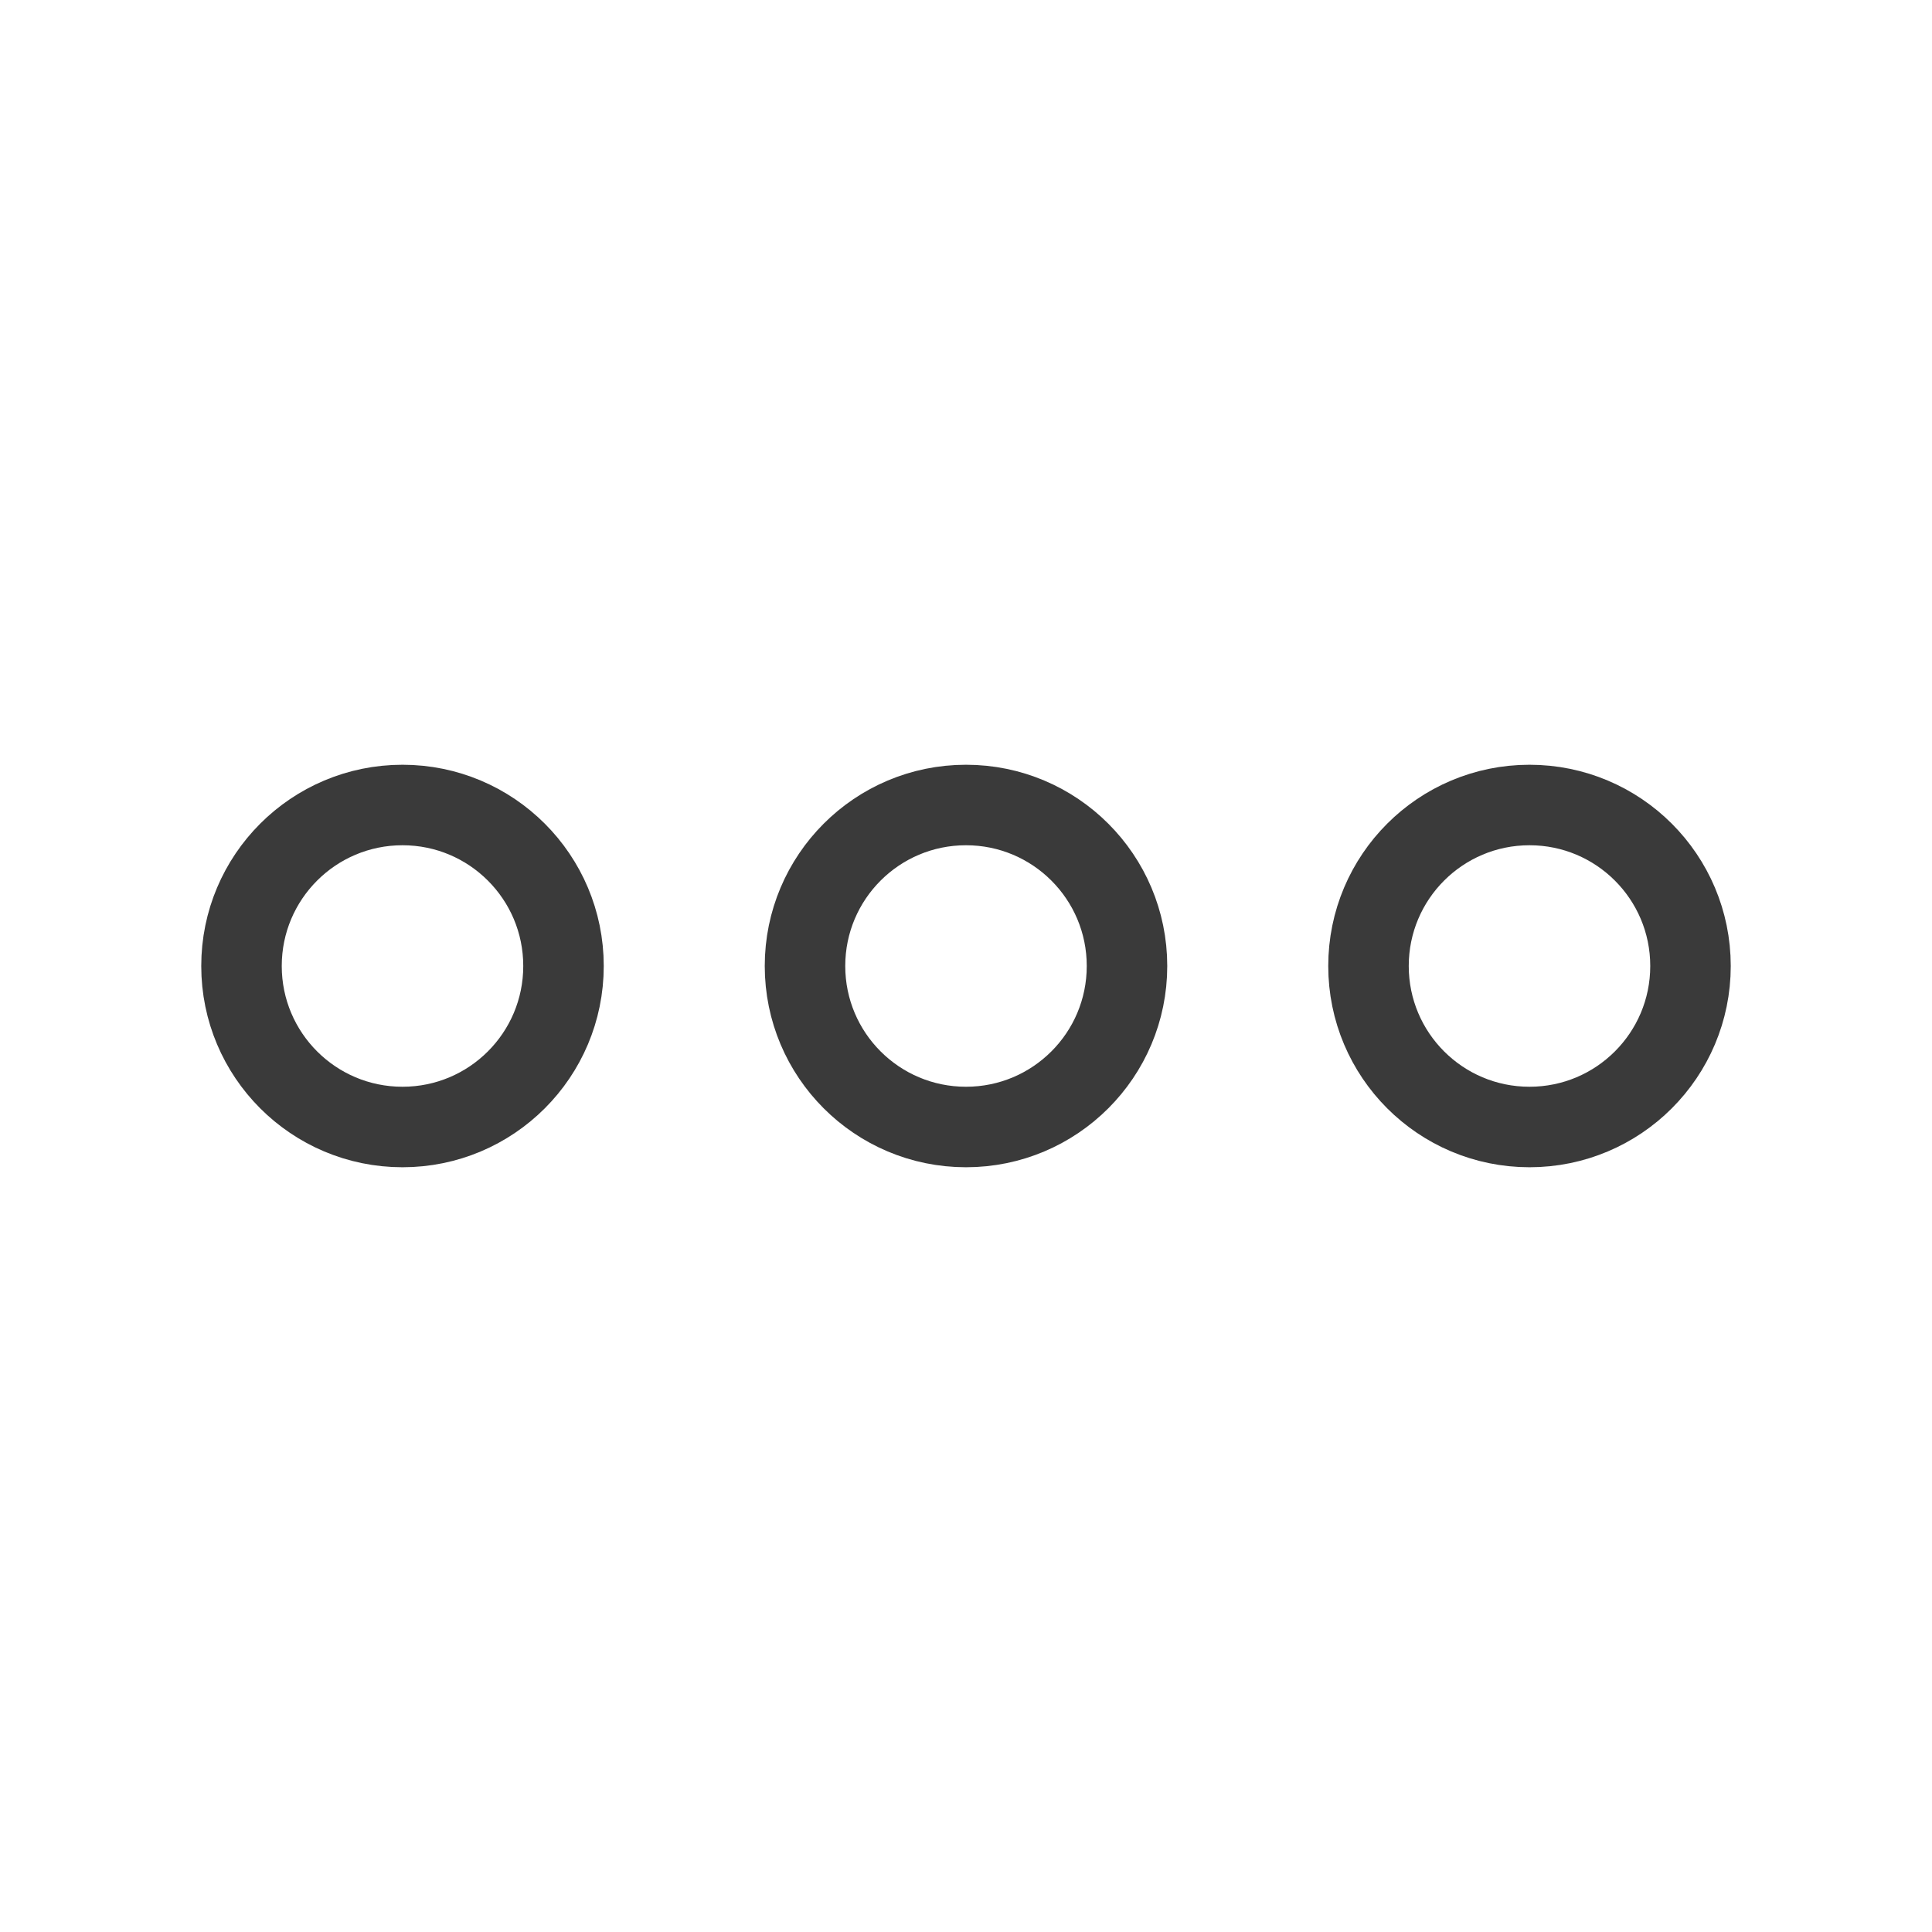
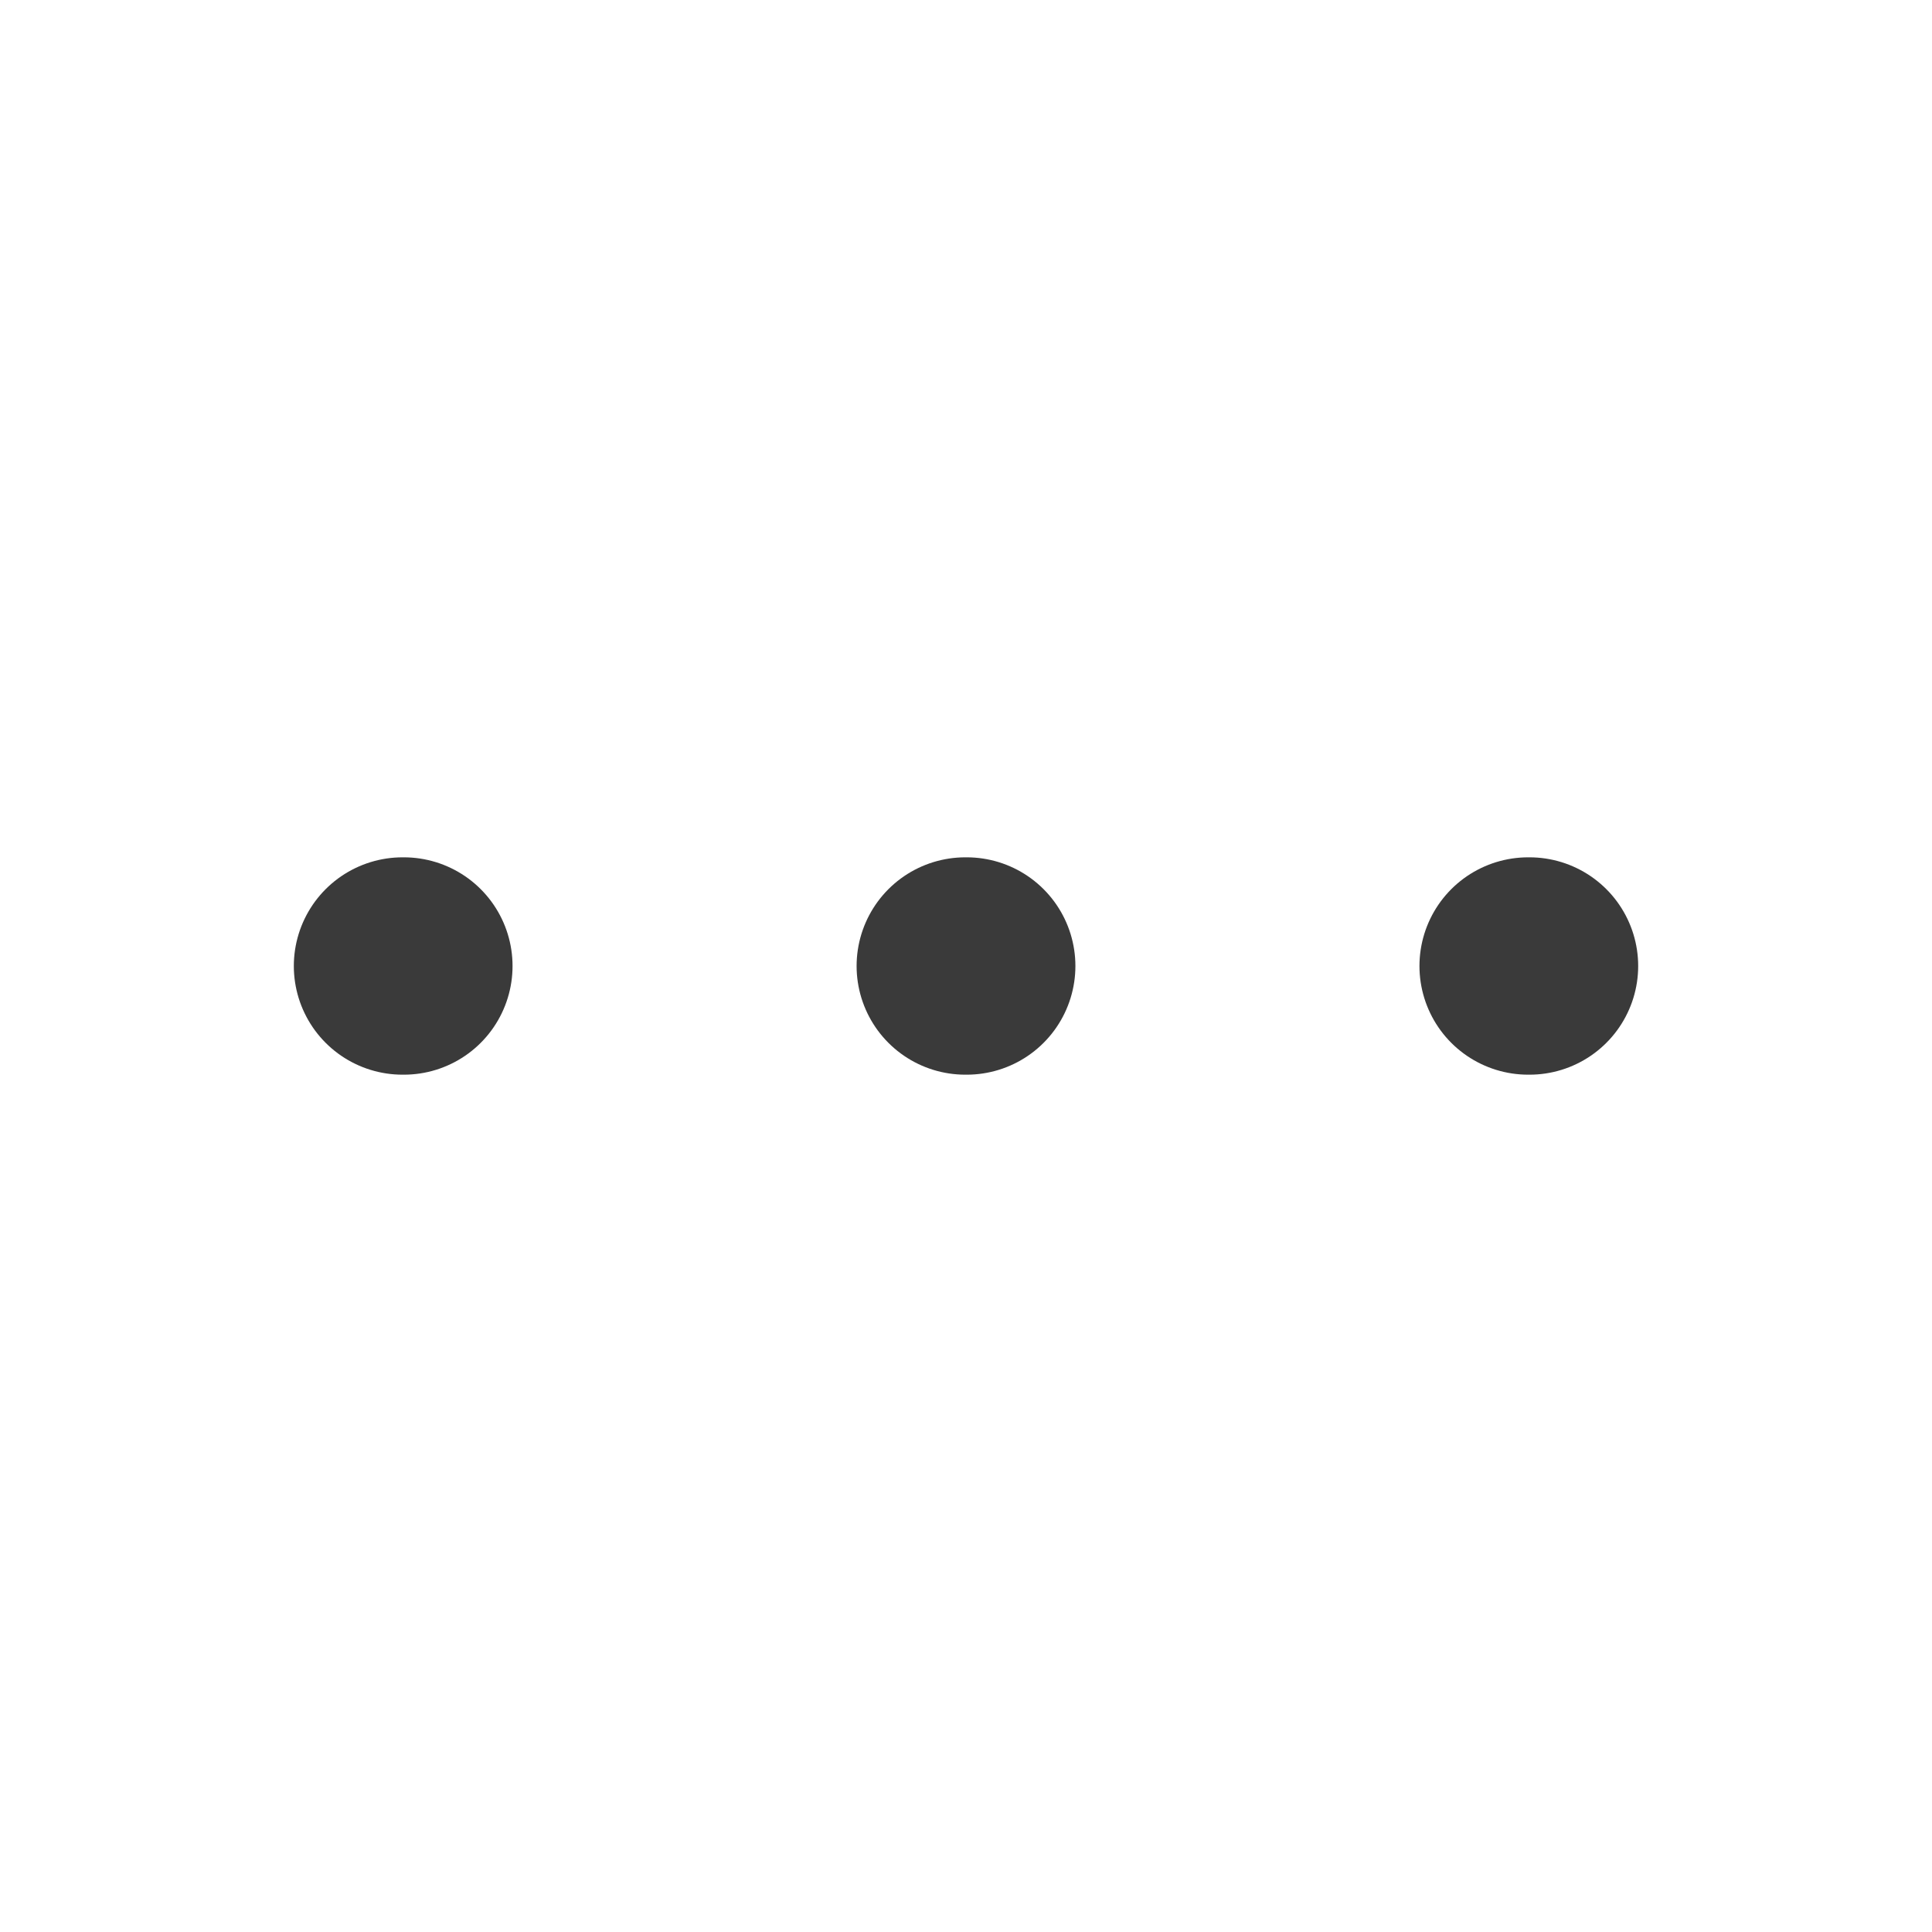
<svg xmlns="http://www.w3.org/2000/svg" width="24" height="24" viewBox="0 0 24 24" fill="none">
-   <path d="M5 14C6.105 14 7 13.105 7 12C7 10.895 6.105 10 5 10C3.895 10 3 10.895 3 12C3 13.105 3.895 14 5 14Z" stroke="#3A3A3A" />
-   <path d="M12 14C13.105 14 14 13.105 14 12C14 10.895 13.105 10 12 10C10.895 10 10 10.895 10 12C10 13.105 10.895 14 12 14Z" stroke="#3A3A3A" />
-   <path d="M19 14C20.105 14 21 13.105 21 12C21 10.895 20.105 10 19 10C17.895 10 17 10.895 17 12C17 13.105 17.895 14 19 14Z" stroke="#3A3A3A" />
+   <path d="M11.991 12H12.009M5 12H5.017M18.983 12H19" stroke="#3A3A3A" stroke-width="2.7" stroke-linecap="round" stroke-linejoin="round" />
</svg>
